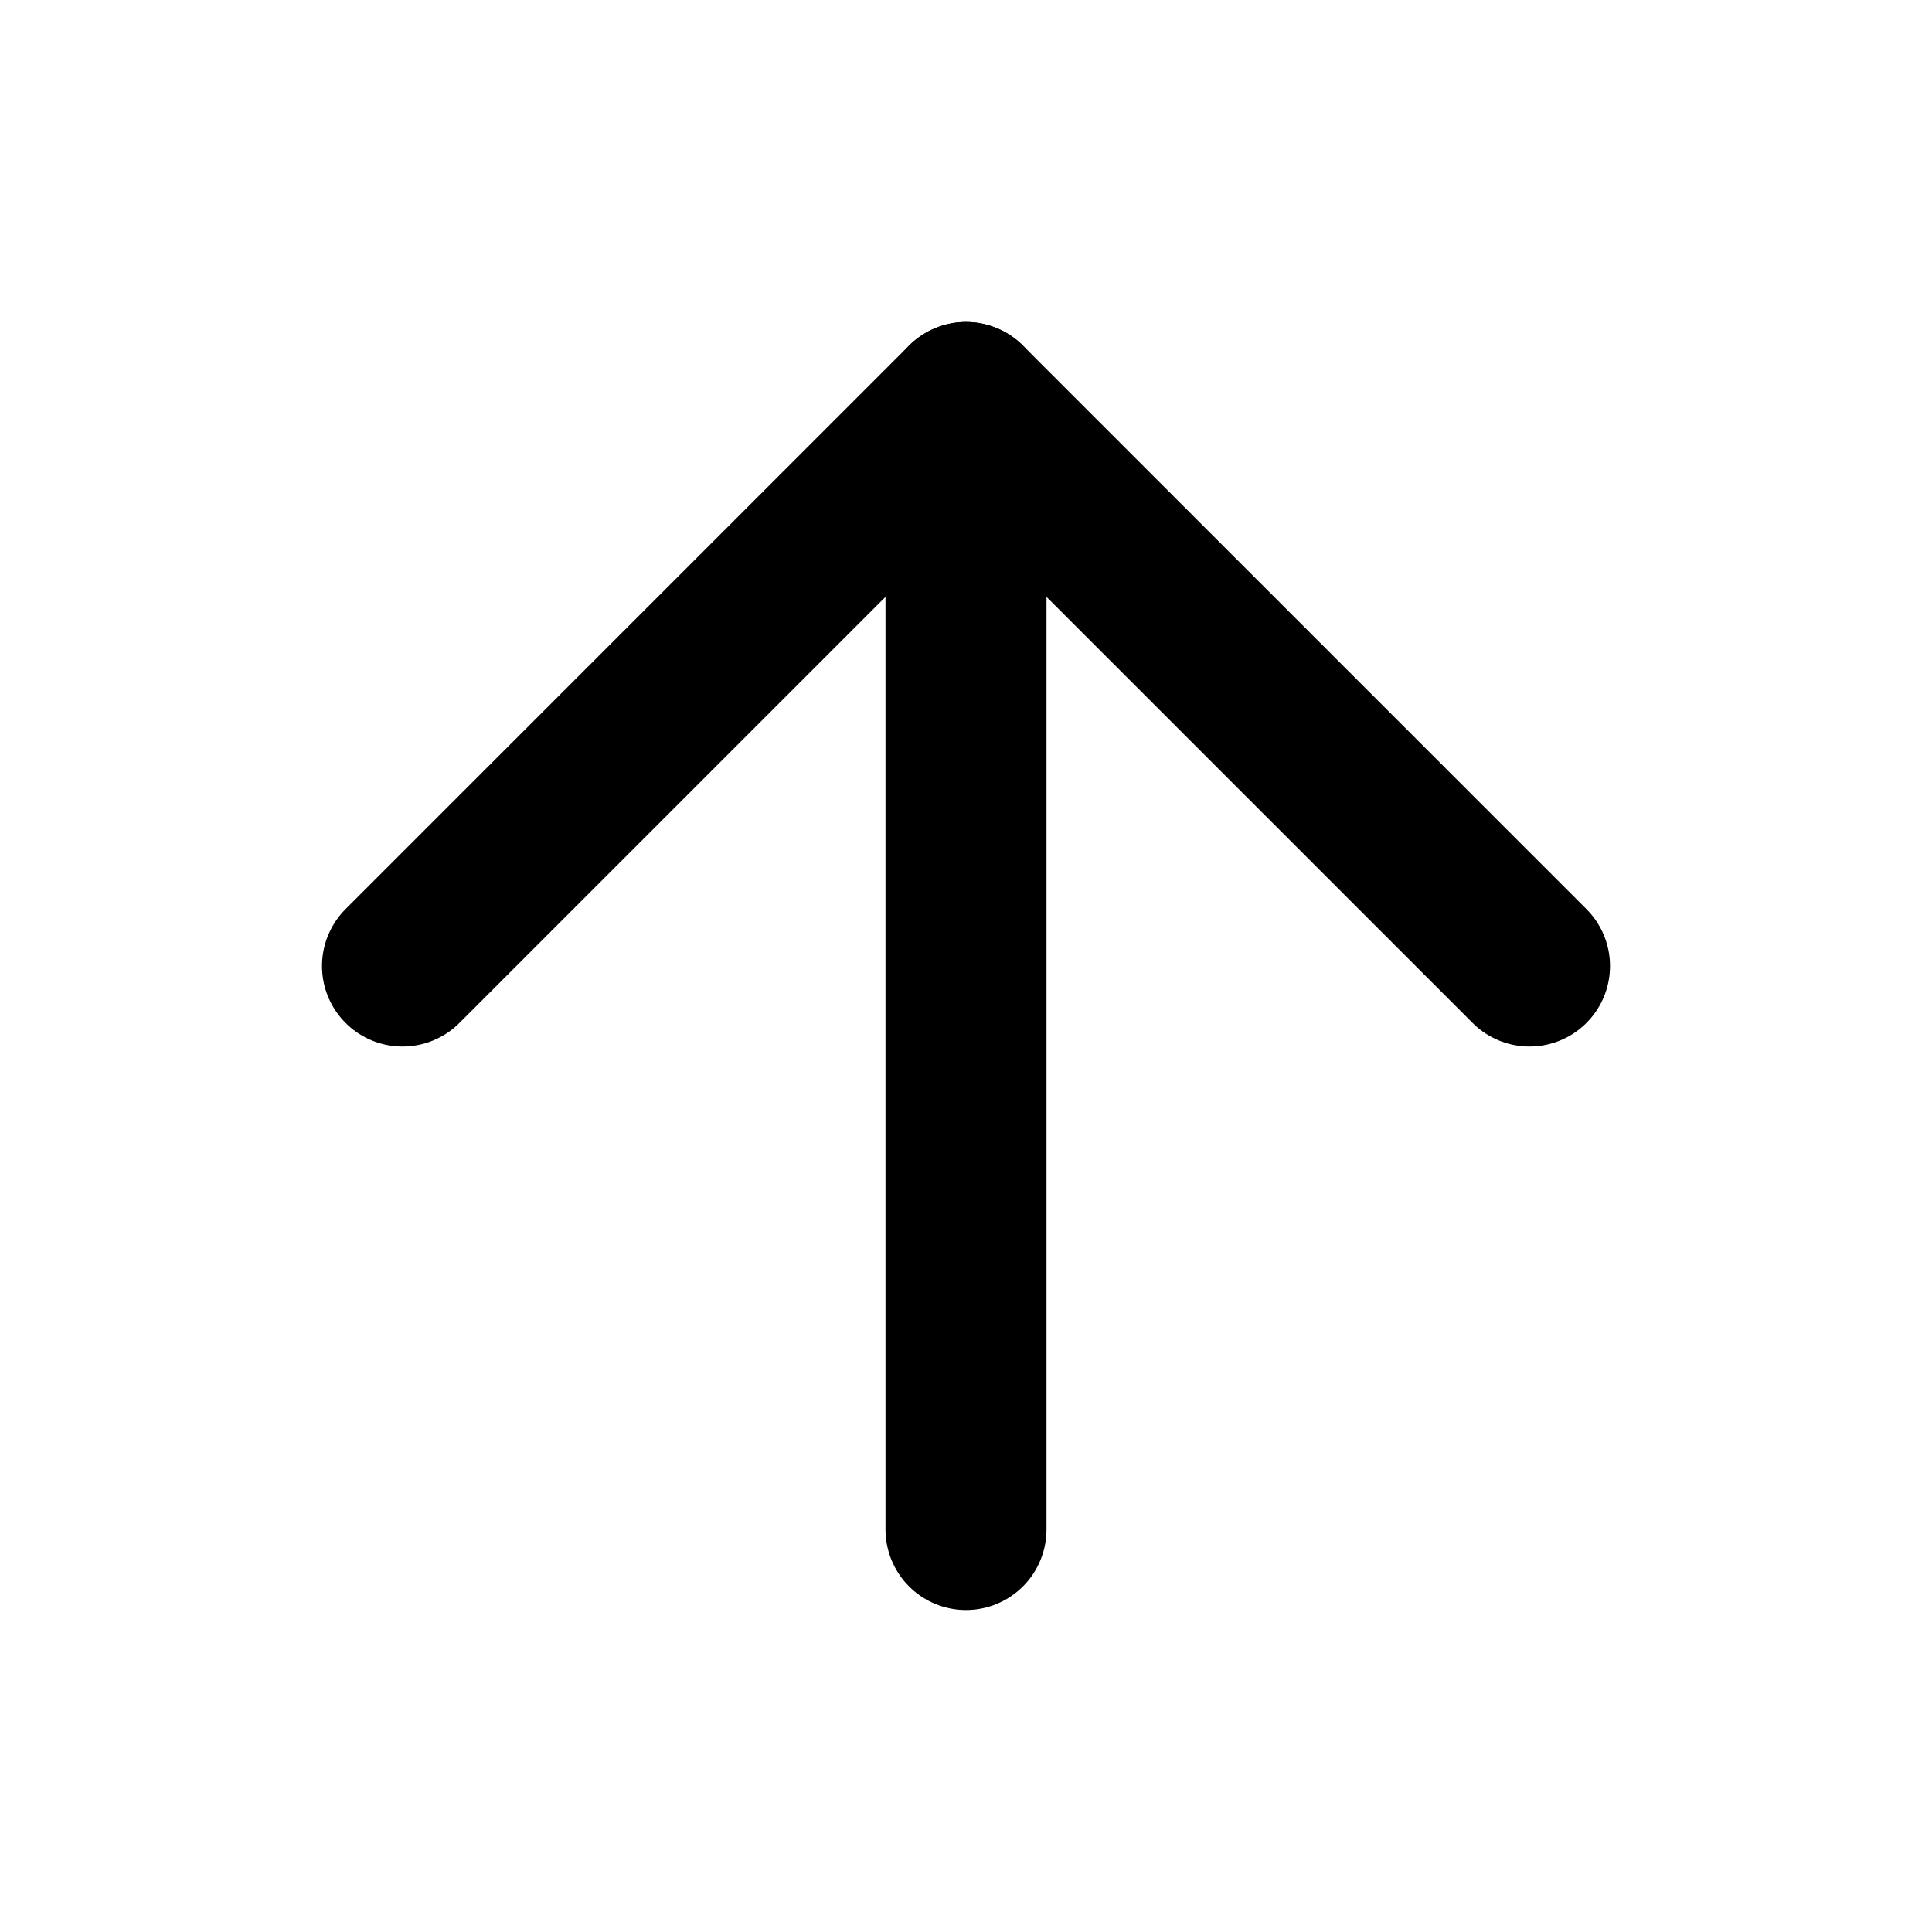
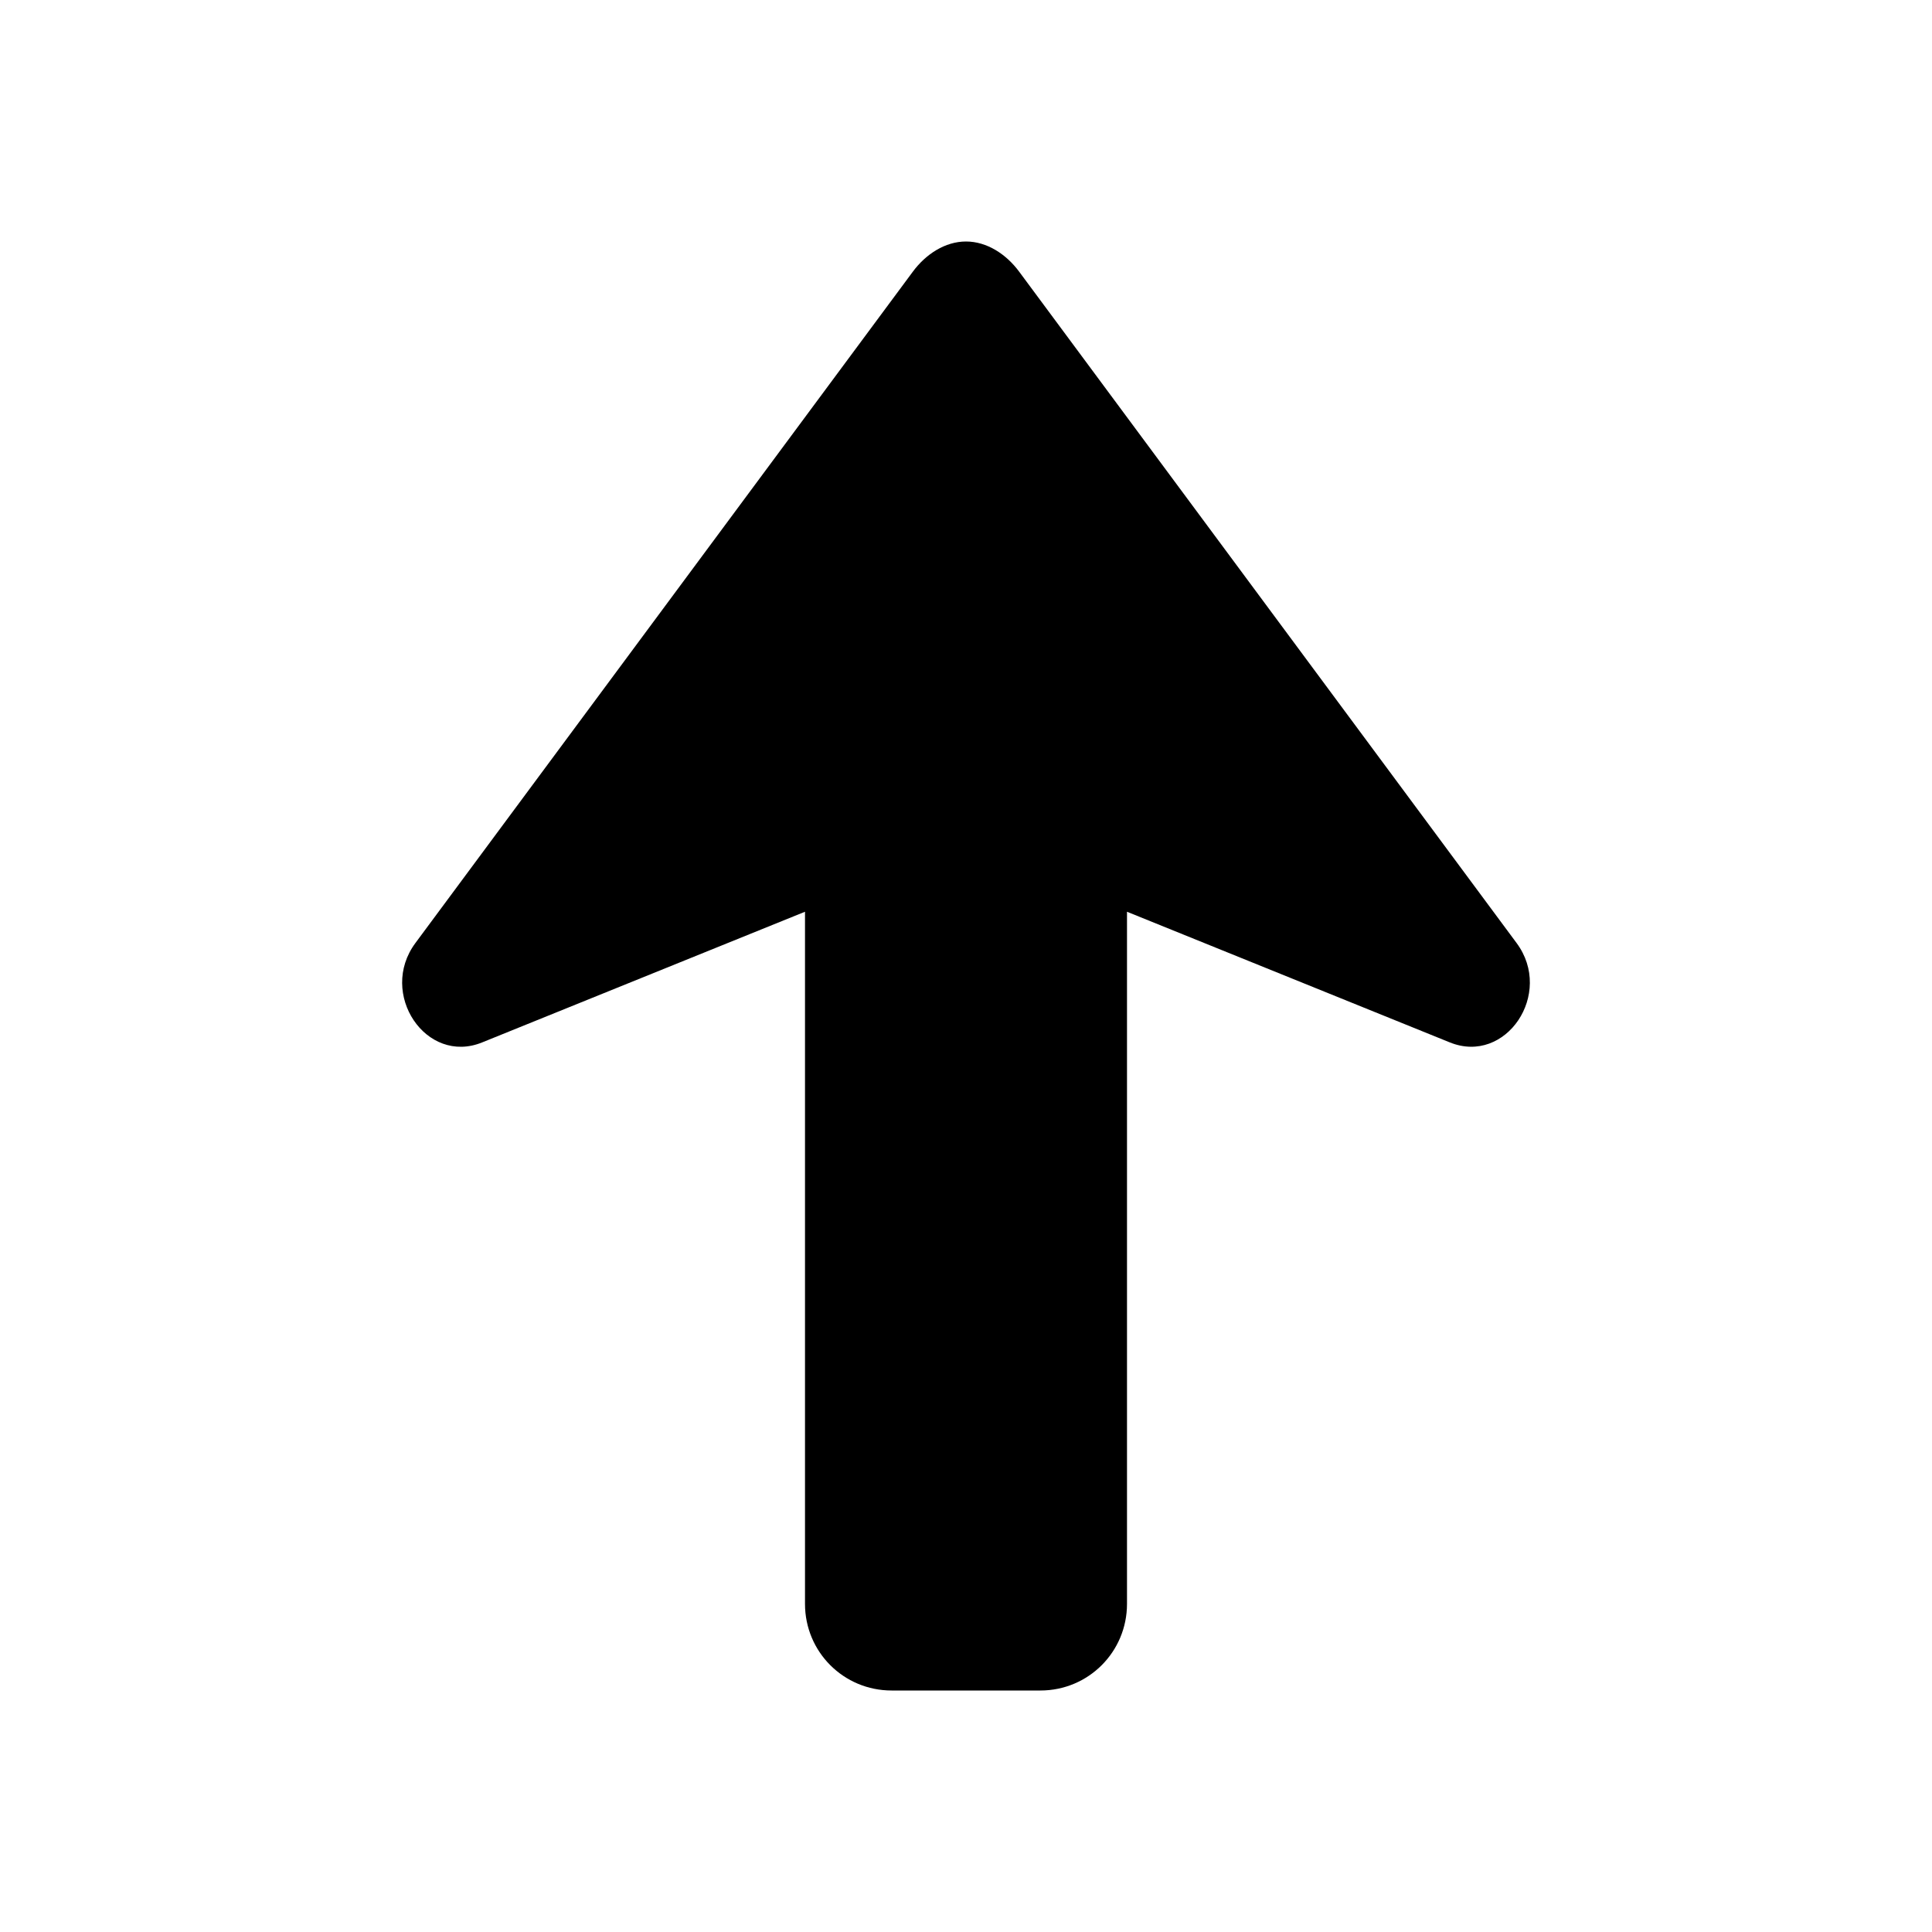
- <svg xmlns="http://www.w3.org/2000/svg" viewBox="0 0 24 24" fill="none" stroke="currentColor" stroke-width="2" stroke-linecap="round" stroke-linejoin="round">
-   <path d="m5 12 7-7 7 7" />
-   <path d="M12 19V5" />
+ <svg xmlns="http://www.w3.org/2000/svg" fill="currentColor" viewBox="0 0 24 24">
+   <path d="m11.338 3.377-6.178 8.338c-0.465 0.628 0.133 1.518 0.83 1.234l4.01-1.623v8.598c0 0.597 0.48 1.076 1.076 1.076h1.848c0.597 0 1.076-0.48 1.076-1.076v-8.598l4.01 1.623c0.697 0.283 1.295-0.606 0.83-1.234l-6.178-8.338c-0.162-0.22-0.403-0.377-0.662-0.377s-0.5 0.157-0.662 0.377z" />
</svg>
